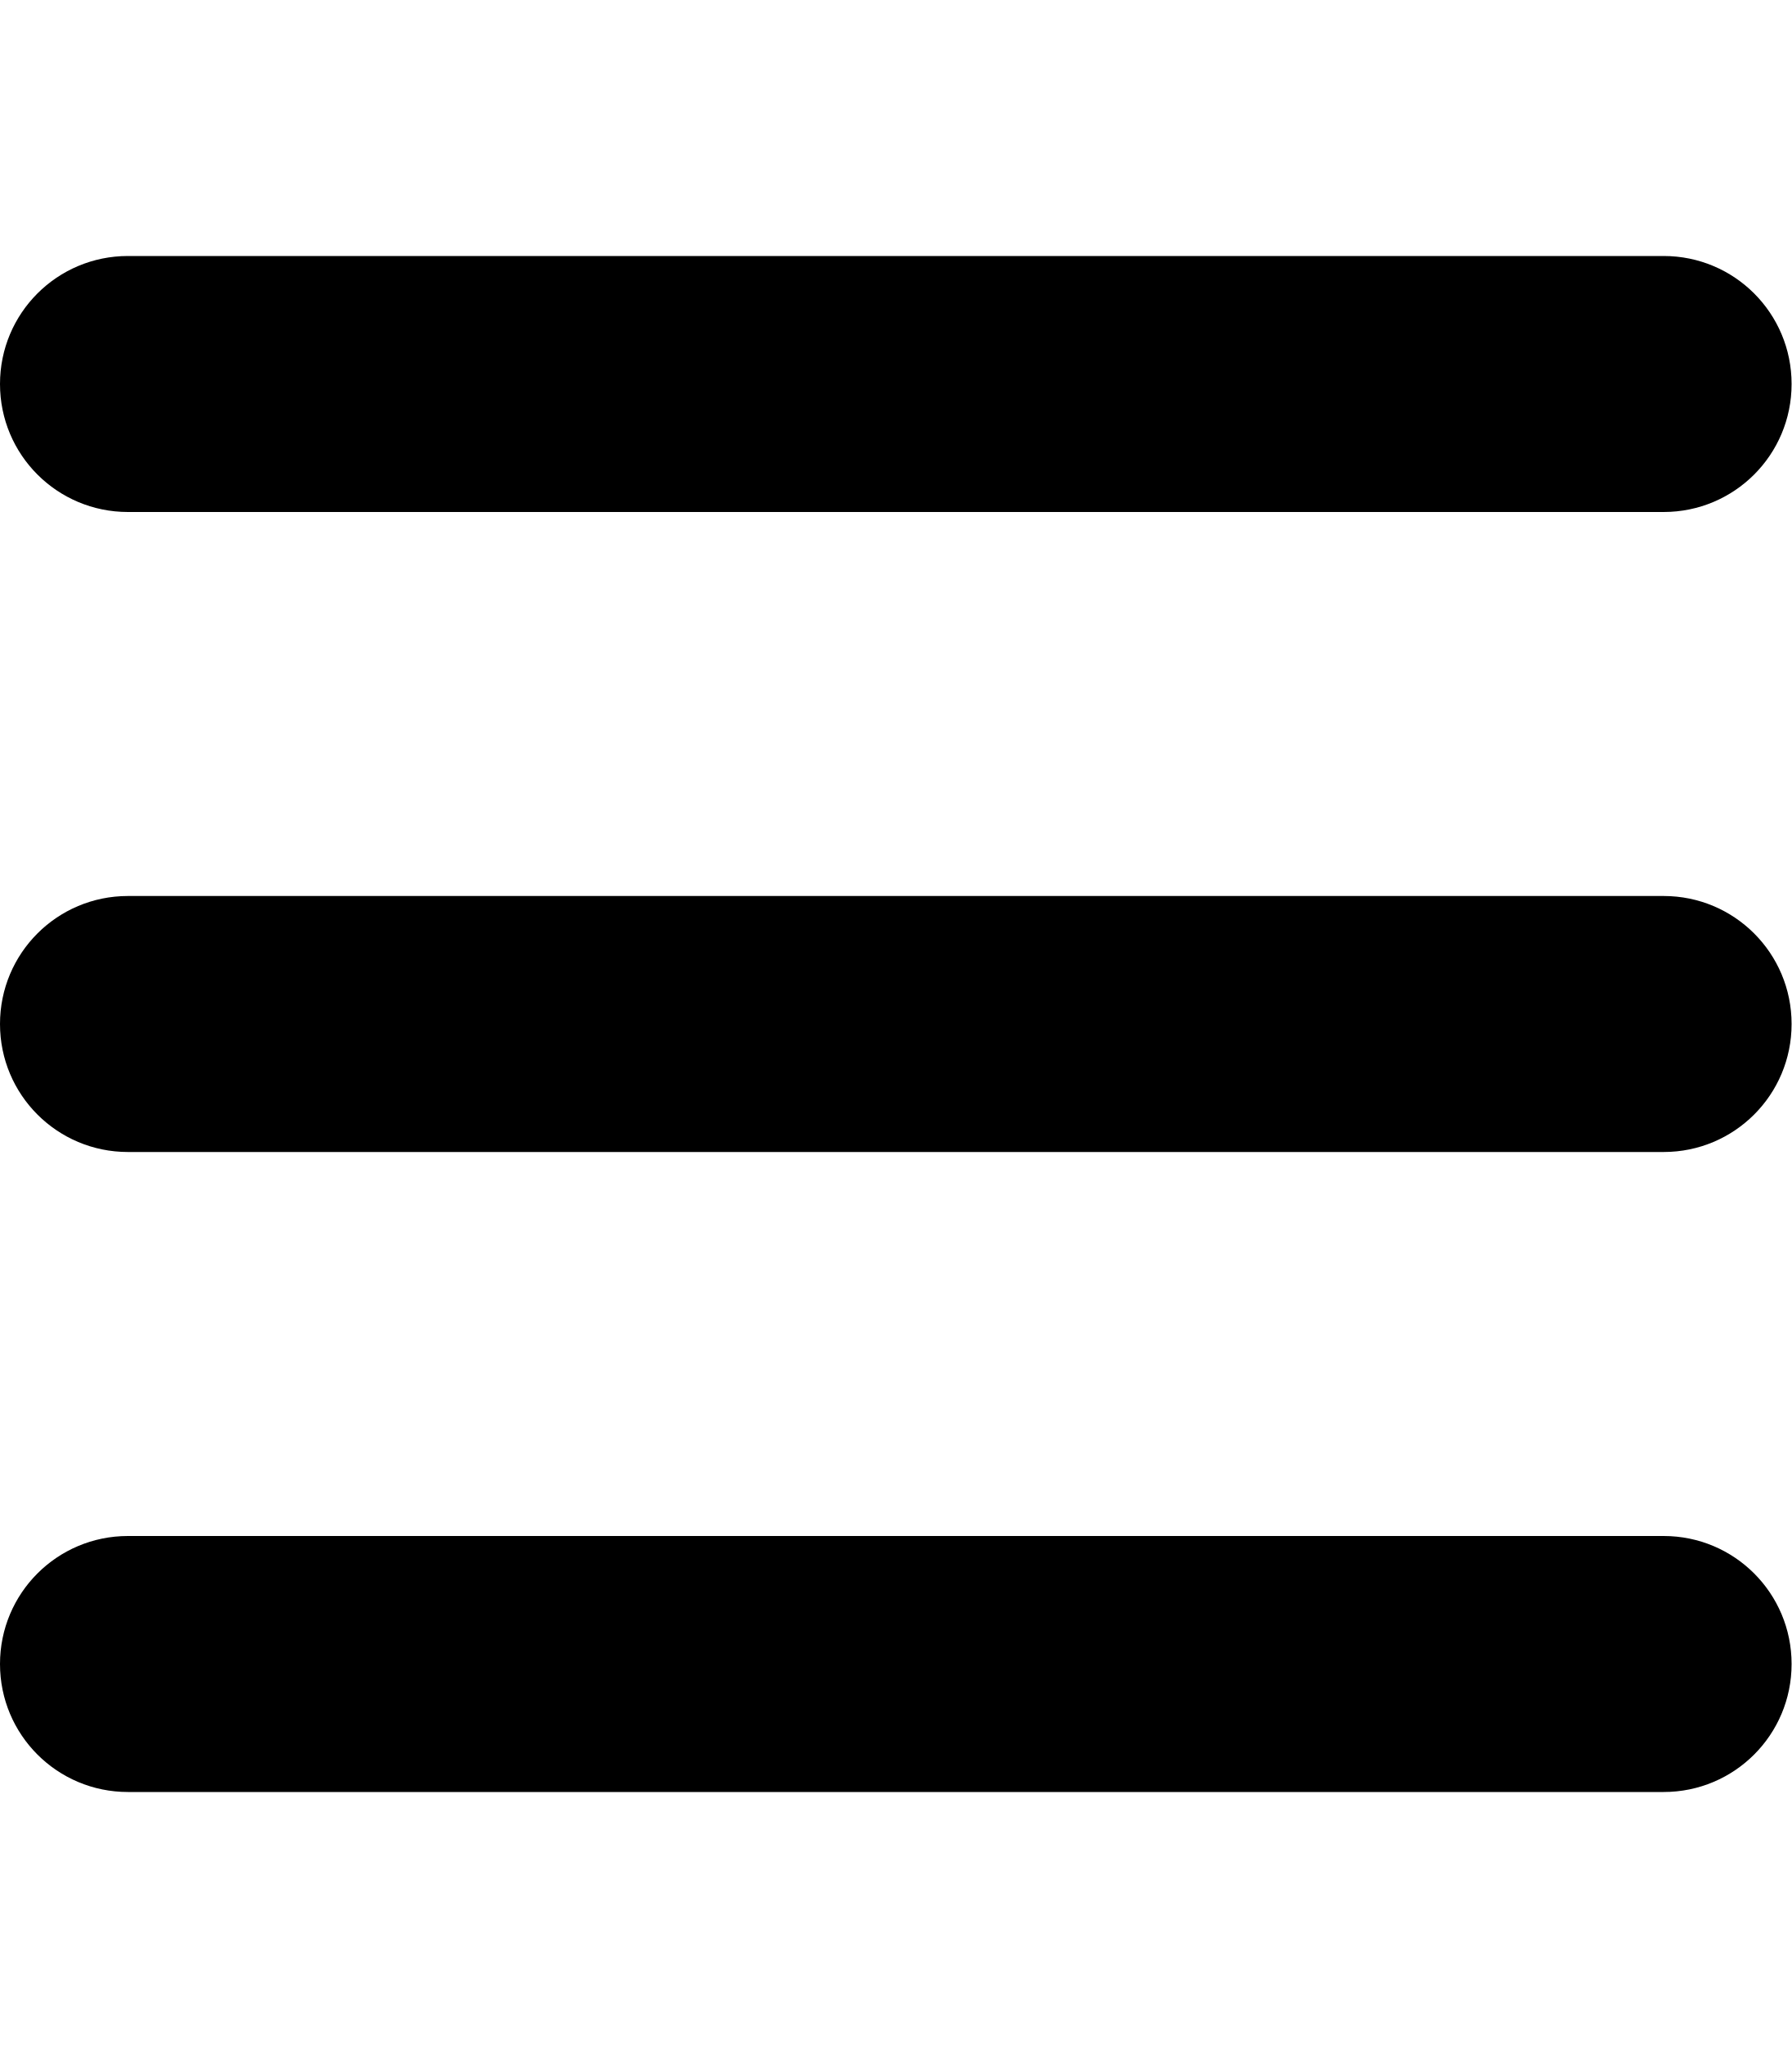
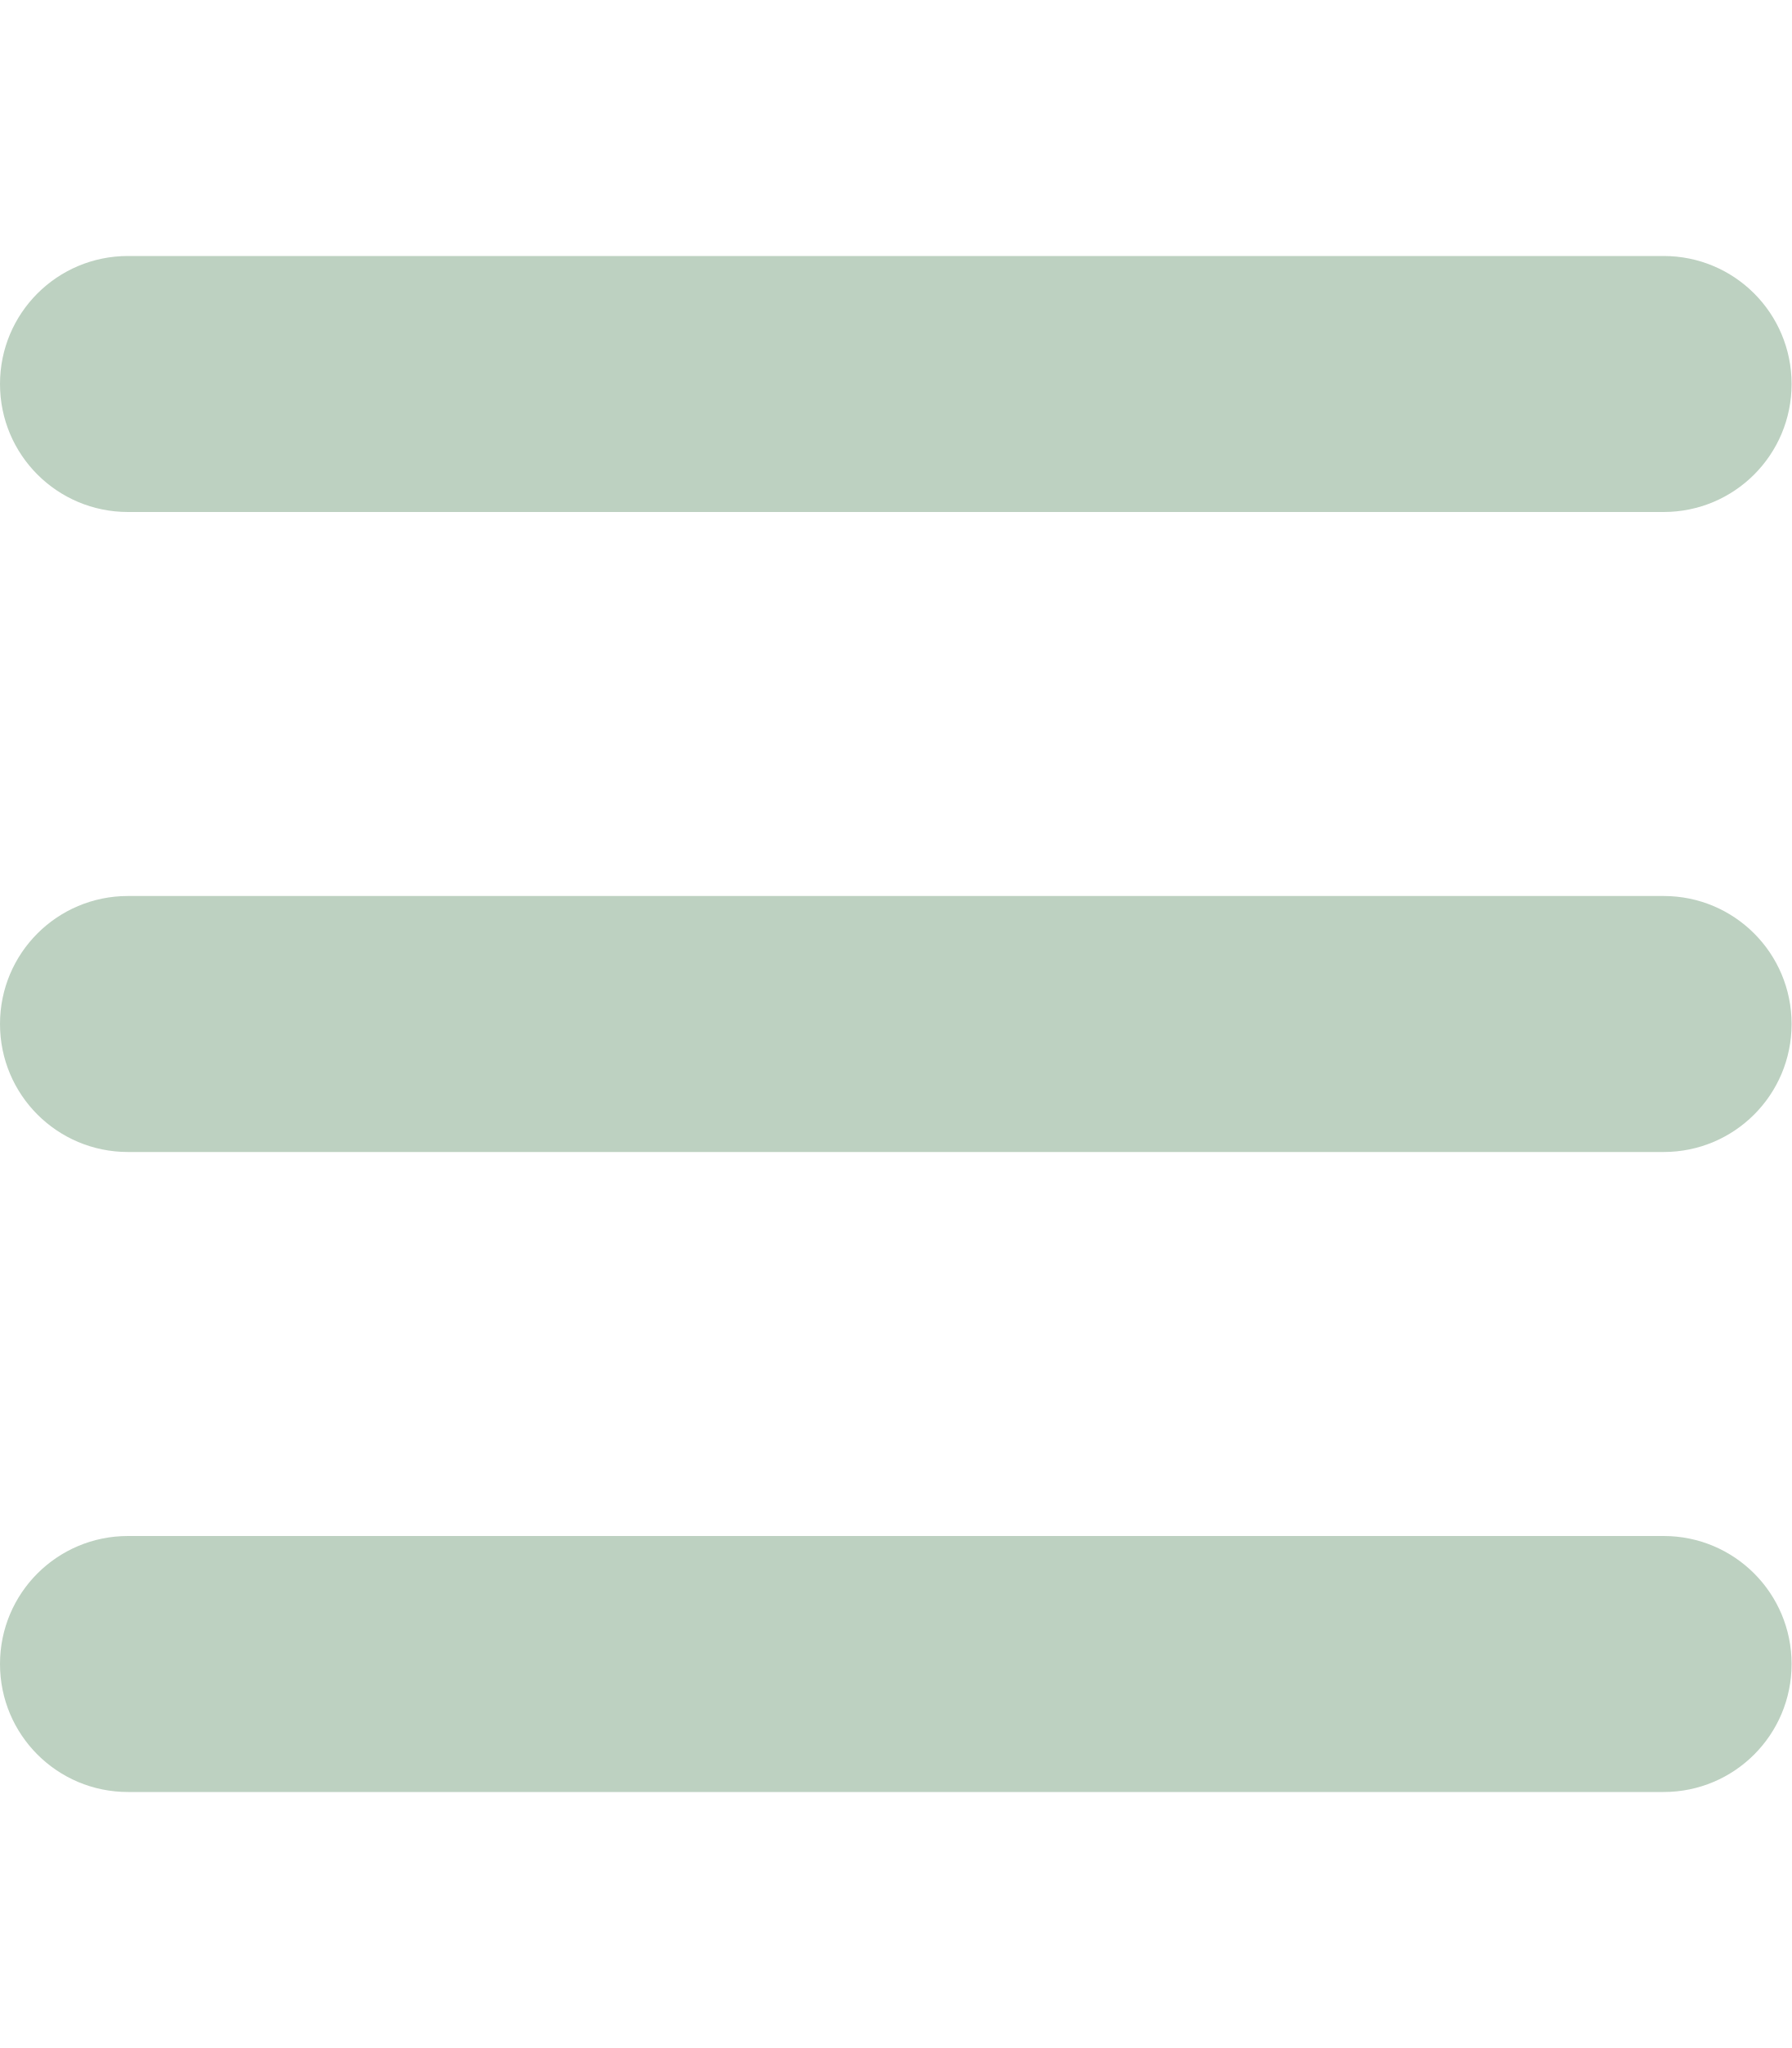
<svg xmlns="http://www.w3.org/2000/svg" viewBox="0 0 448 512">
-   <path d="M0 96C0 78.3 14.3 64 32 64l384 0c17.7 0 32 14.3 32 32s-14.3 32-32 32L32 128C14.3 128 0 113.7 0 96zM0 256c0-17.7 14.3-32 32-32l384 0c17.7 0 32 14.3 32 32s-14.3 32-32 32L32 288c-17.7 0-32-14.3-32-32zM448 416c0 17.7-14.3 32-32 32L32 448c-17.7 0-32-14.3-32-32s14.3-32 32-32l384 0c17.7 0 32 14.3 32 32z" />
+   <path d="M0 96C0 78.3 14.3 64 32 64l384 0c17.7 0 32 14.3 32 32s-14.3 32-32 32L32 128C14.3 128 0 113.7 0 96zM0 256c0-17.7 14.3-32 32-32l384 0c17.7 0 32 14.3 32 32s-14.3 32-32 32L32 288c-17.7 0-32-14.3-32-32zM448 416c0 17.7-14.3 32-32 32L32 448c-17.7 0-32-14.3-32-32s14.3-32 32-32l384 0c17.7 0 32 14.3 32 32z" fill="rgb(189, 209, 193)" />
</svg>
